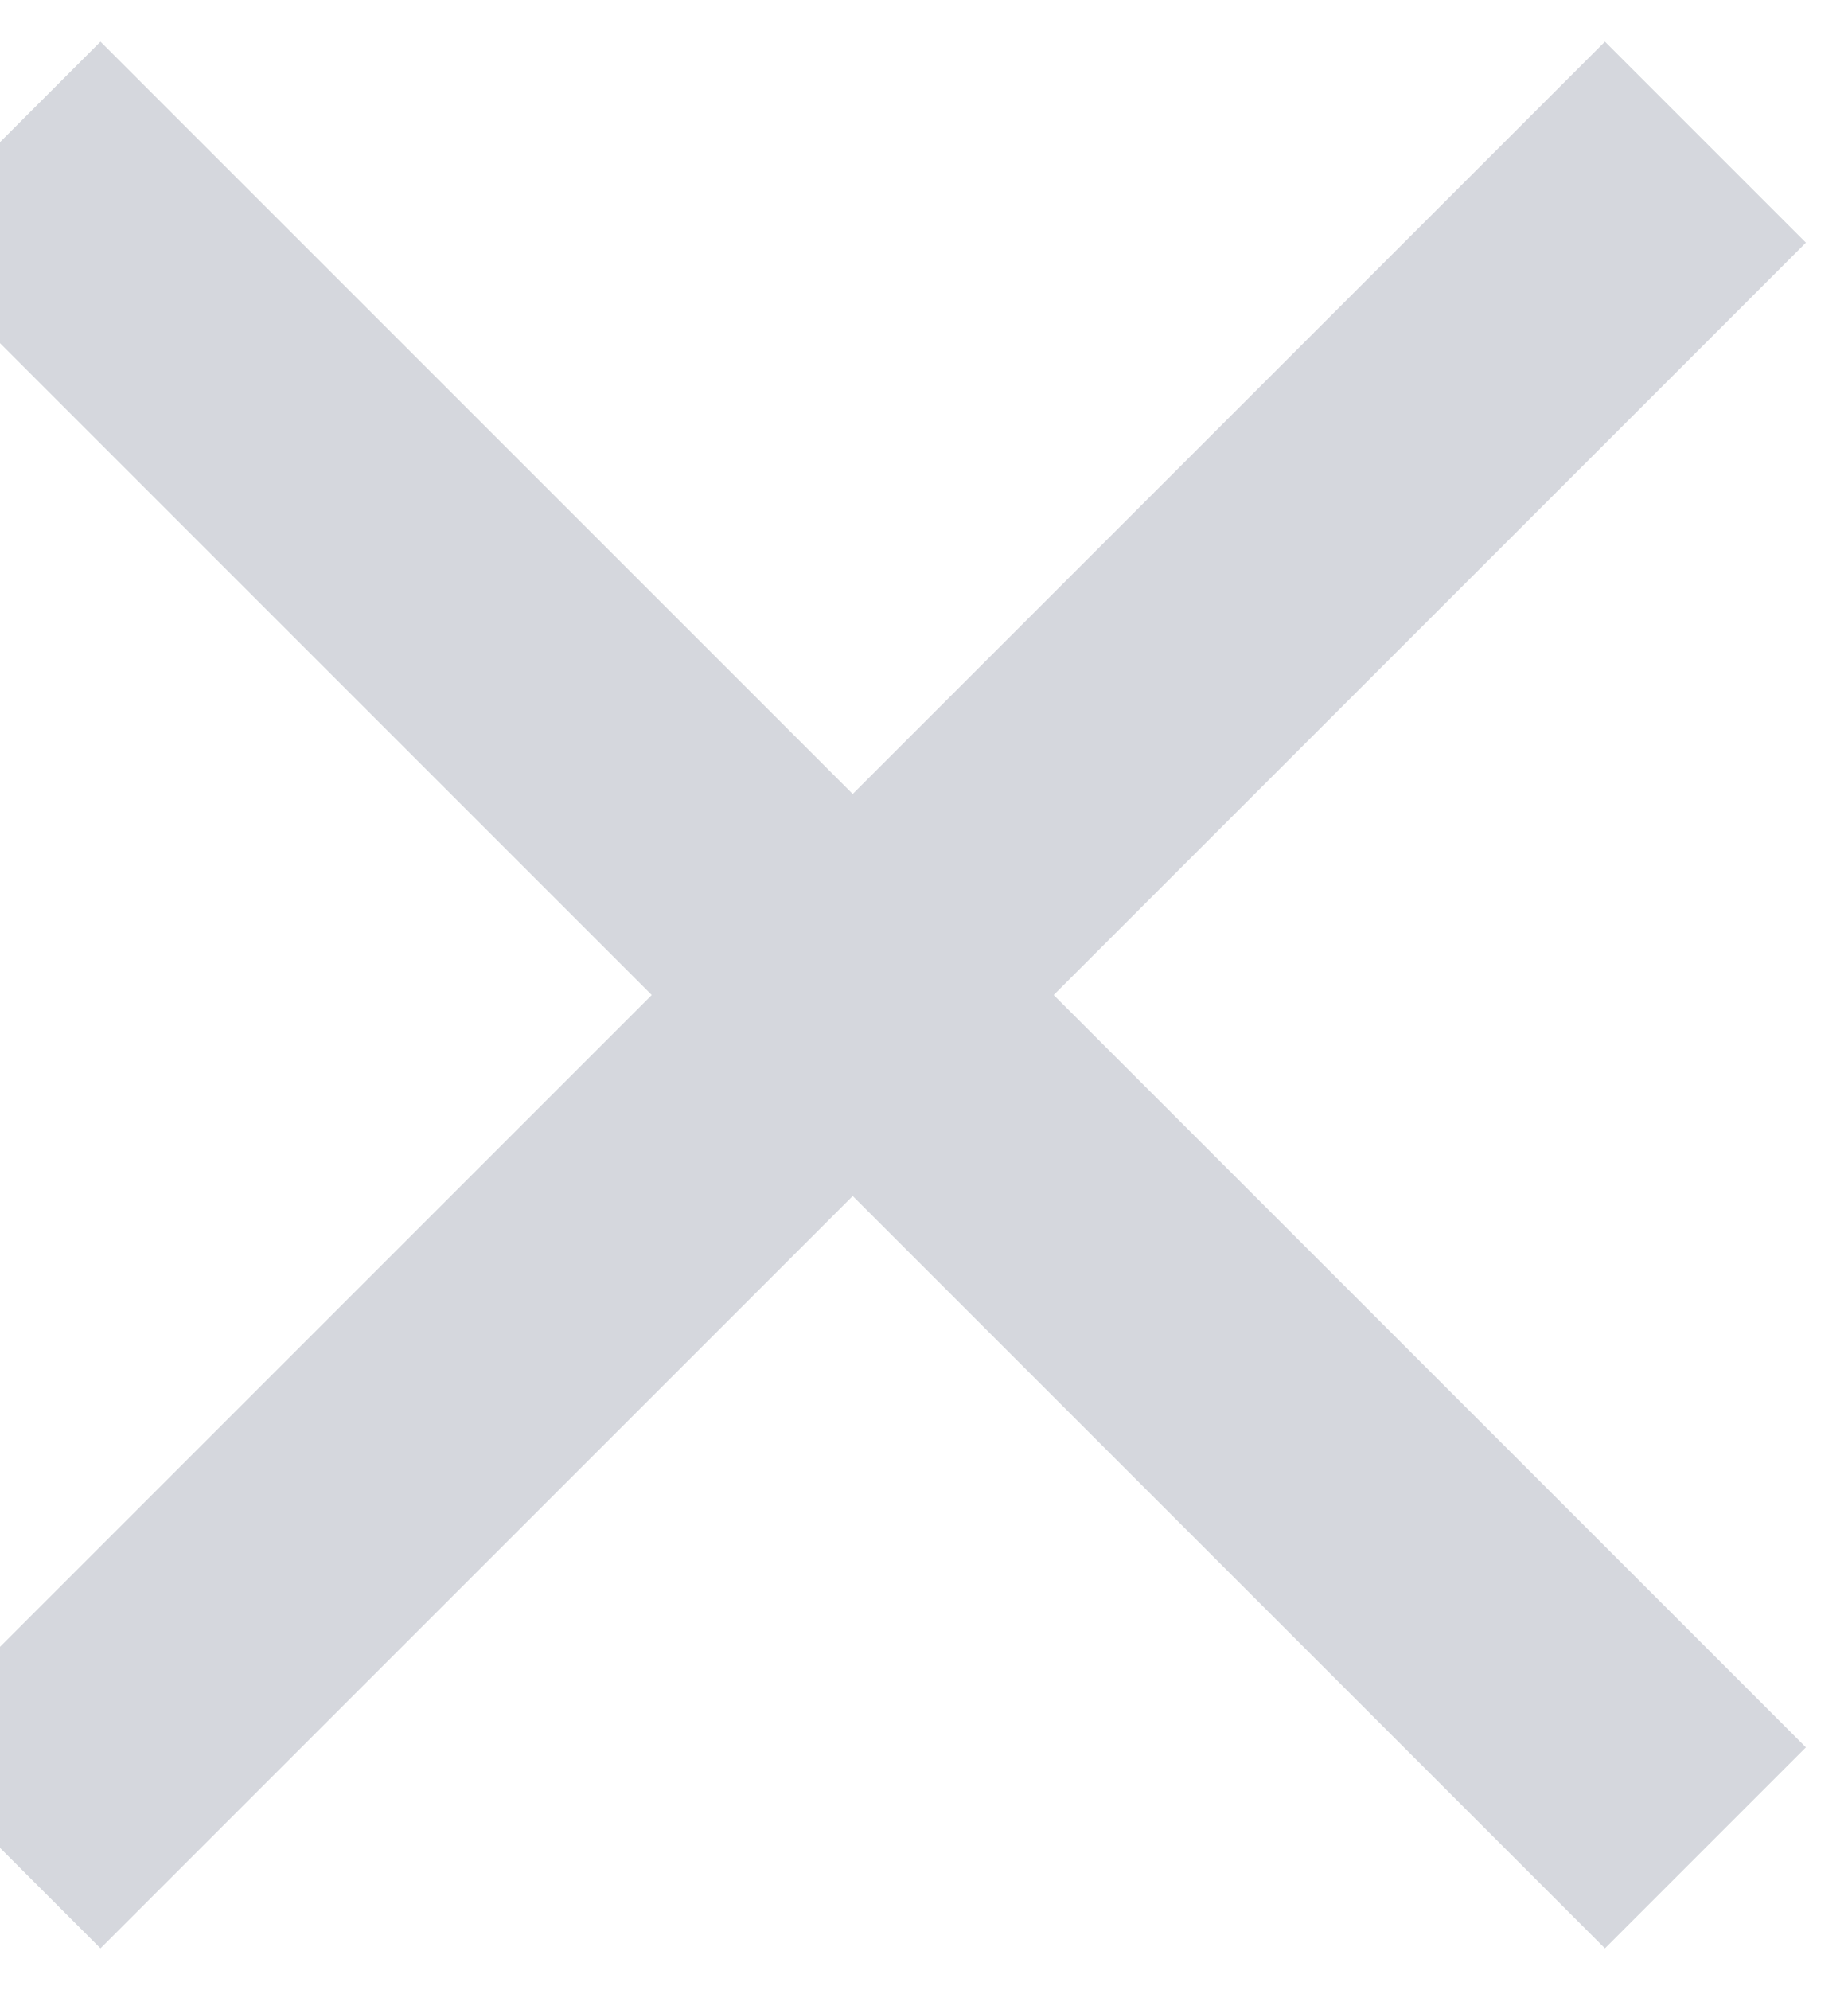
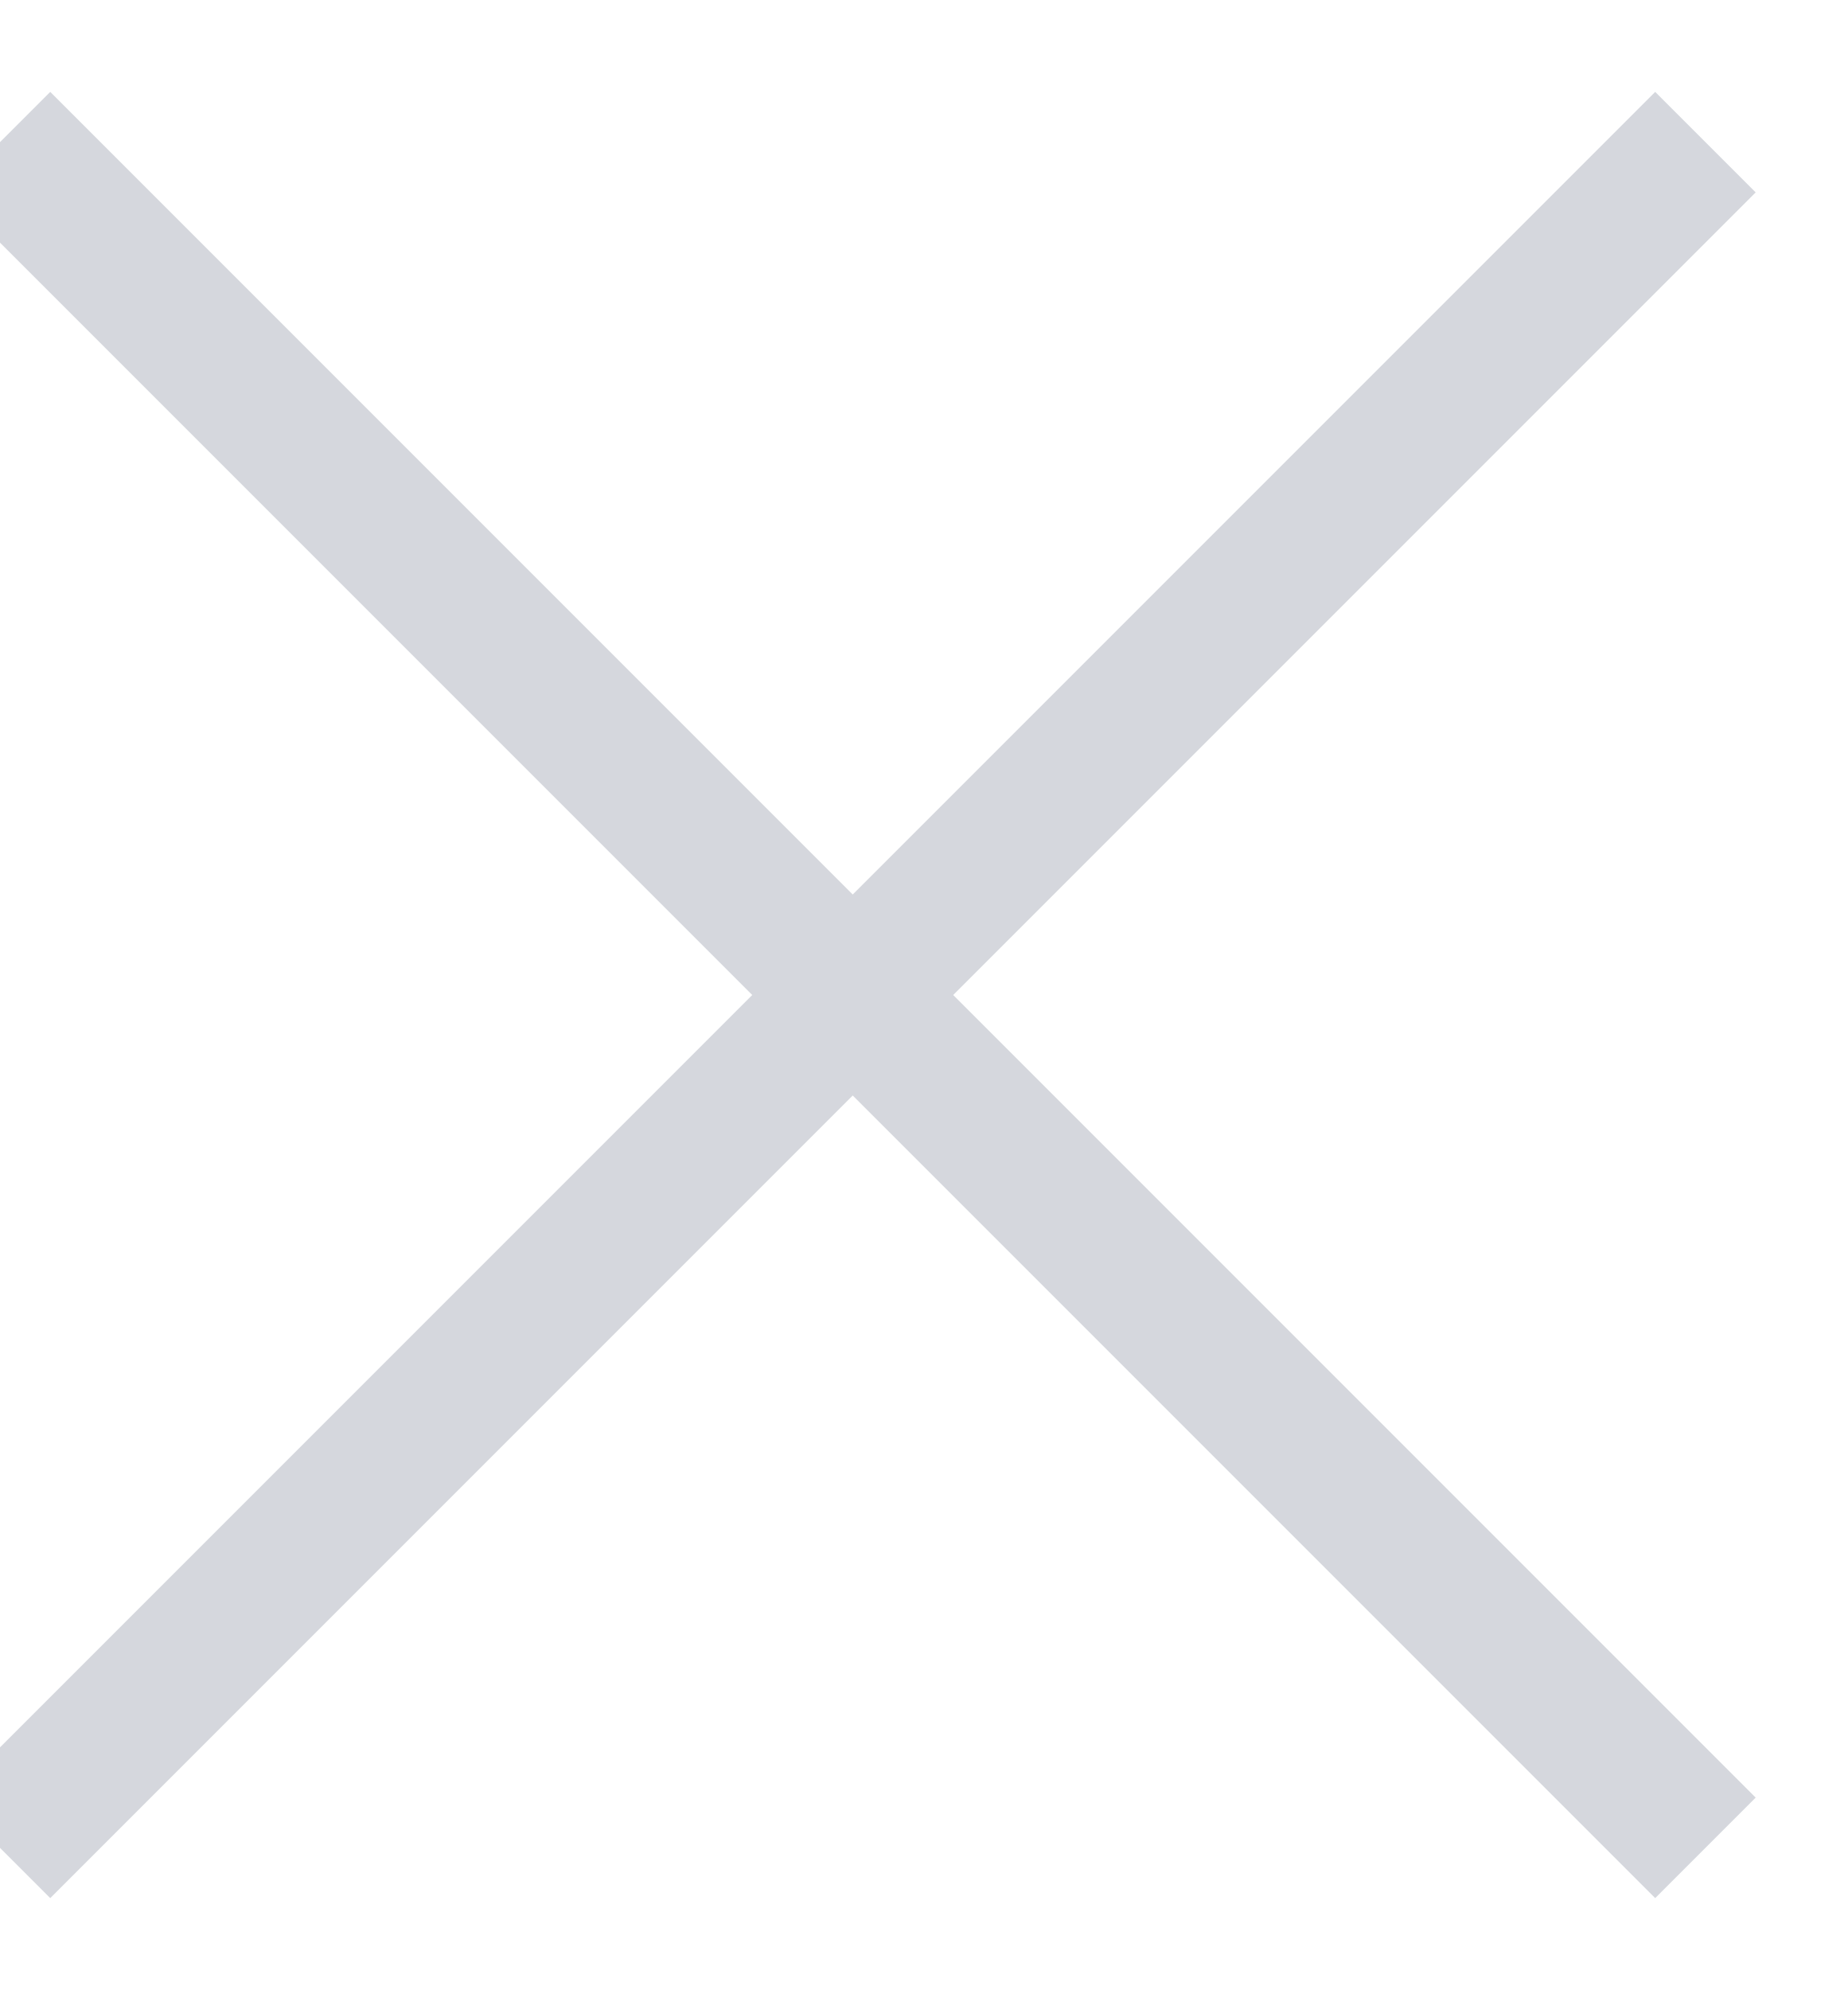
<svg xmlns="http://www.w3.org/2000/svg" width="13" height="14" viewBox="0 0 13 14" fill="none">
-   <path d="M12 1L0 13" stroke="#D5D7DD" stroke-width="2" strokeLinecap="round" strokeLinejoin="round" />
-   <path d="M12 13L0 1" stroke="#D5D7DD" stroke-width="2" strokeLinecap="round" strokeLinejoin="round" />
+   <path d="M12 1L0 13" stroke="#D5D7DD" strokeWidth="2" strokeLinecap="round" strokeLinejoin="round" />
+   <path d="M12 13L0 1" stroke="#D5D7DD" strokeWidth="2" strokeLinecap="round" strokeLinejoin="round" />
</svg>
